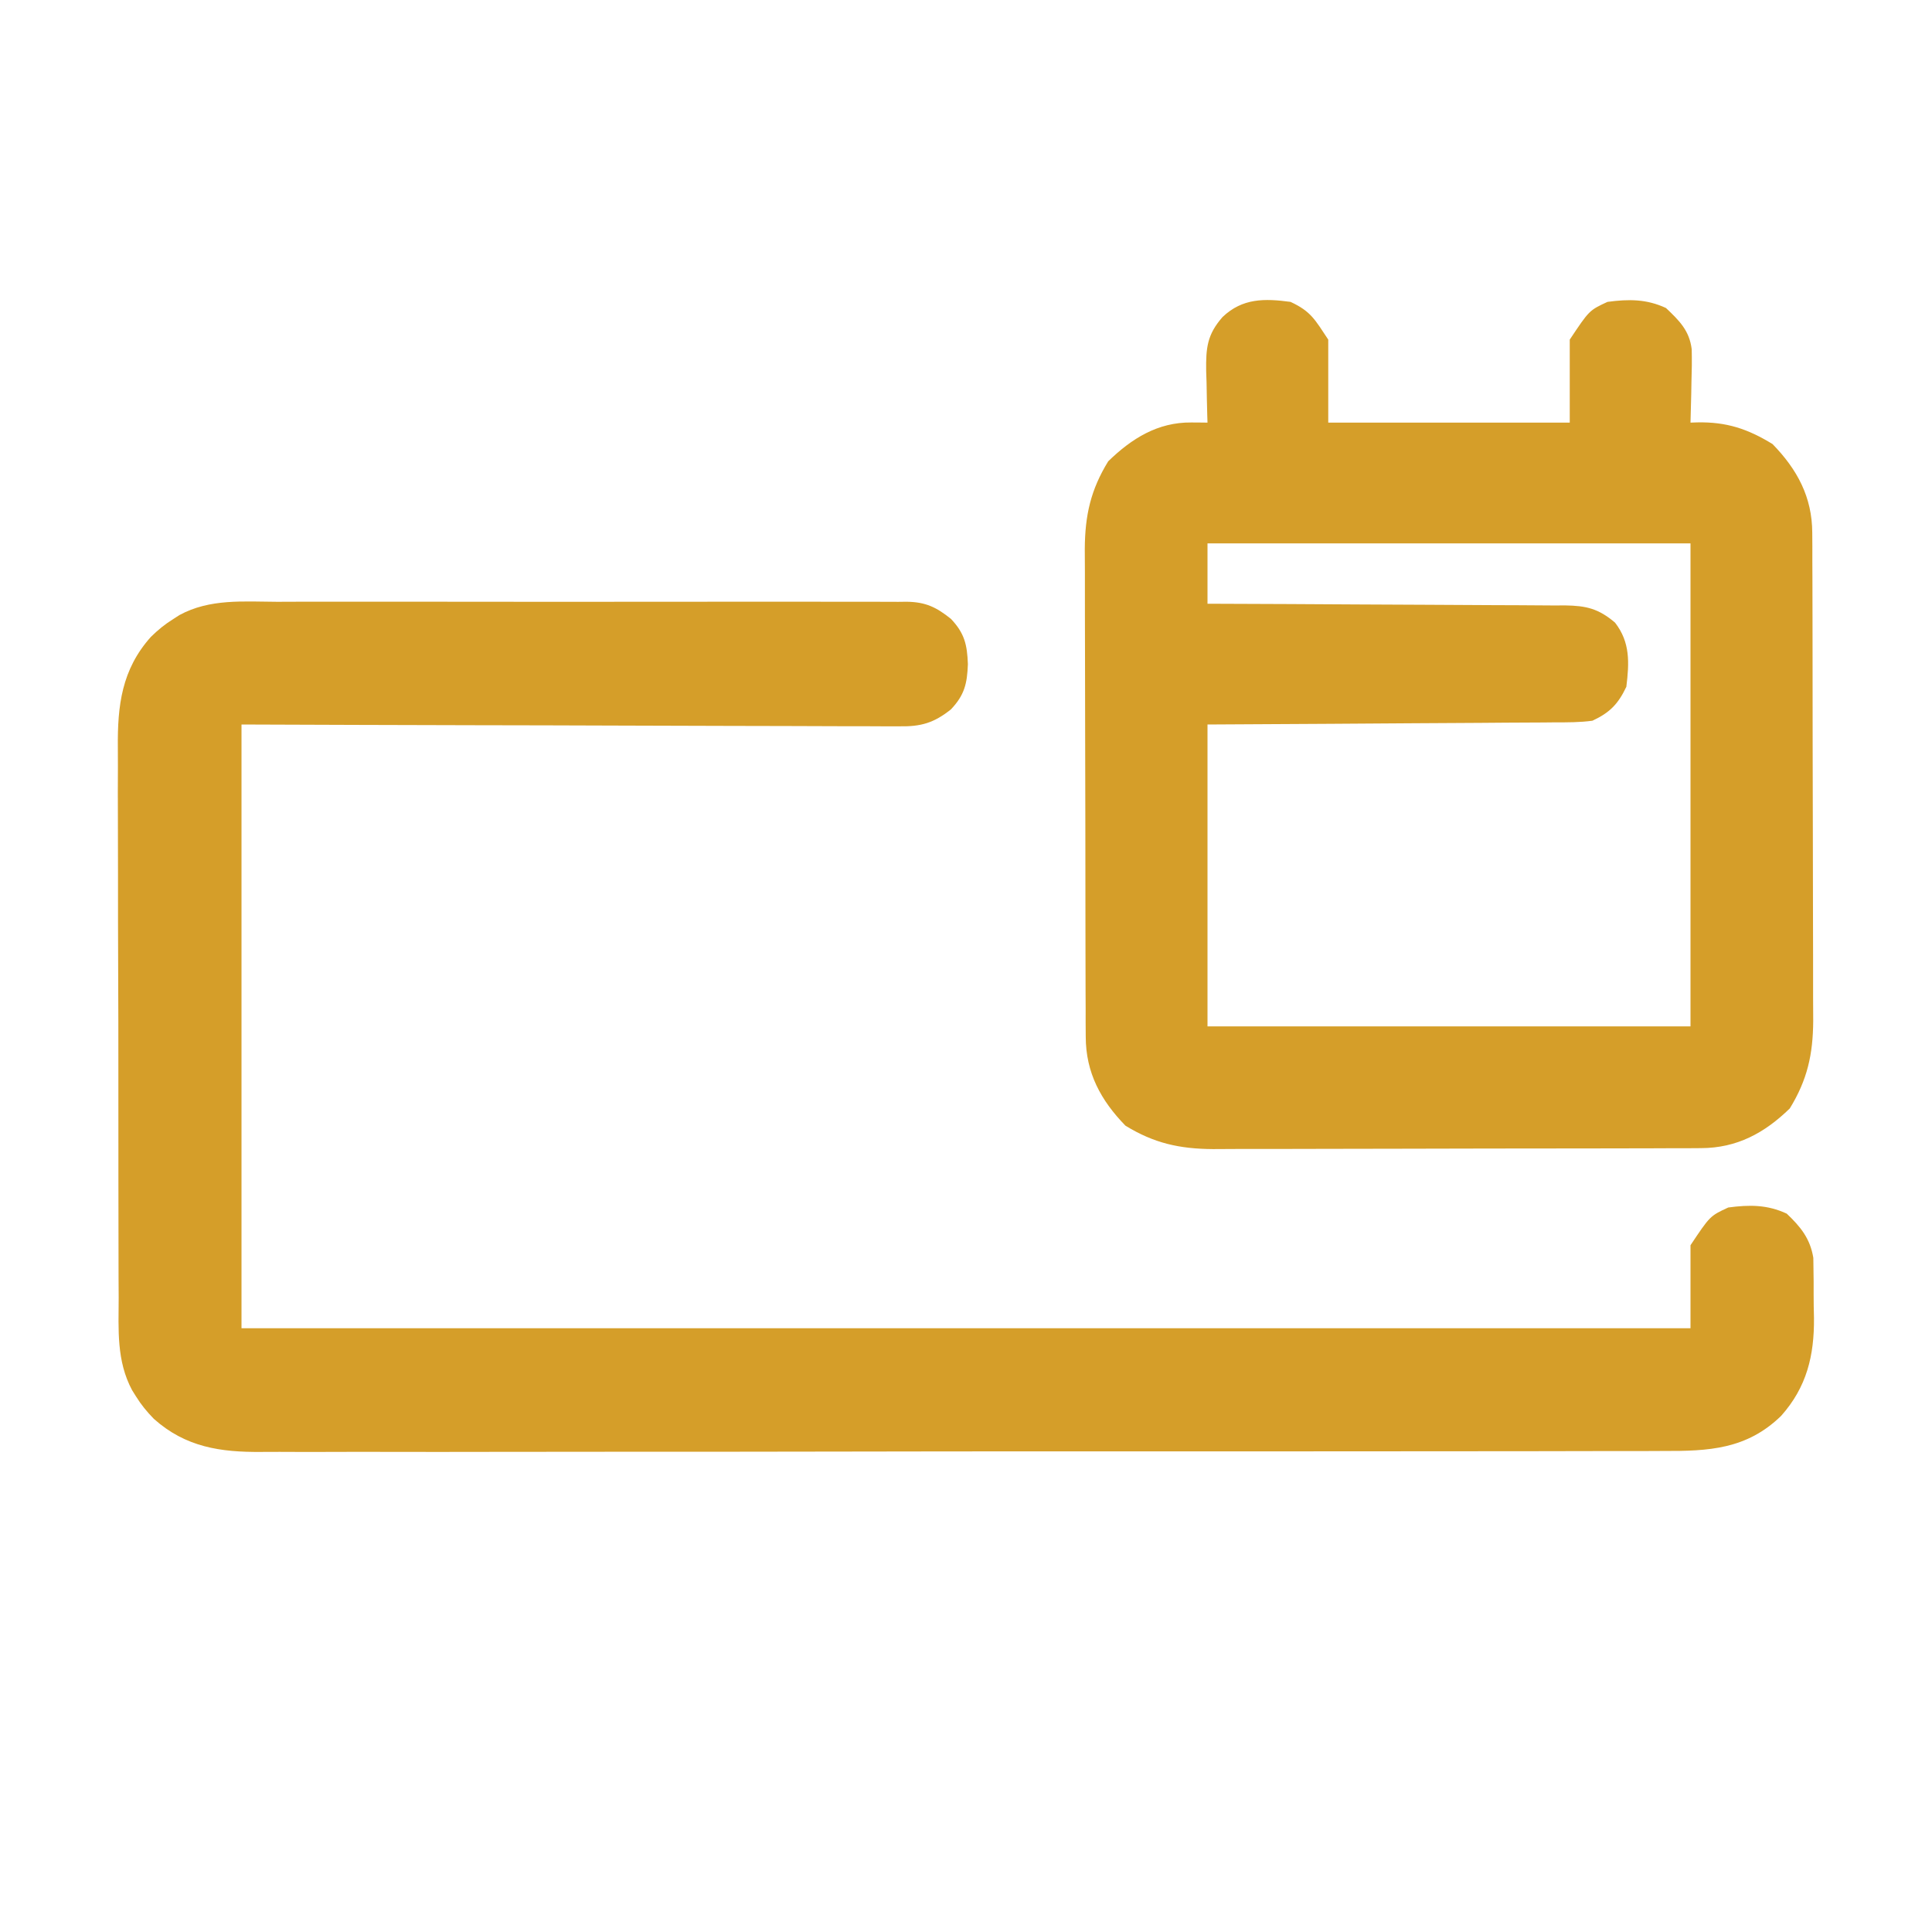
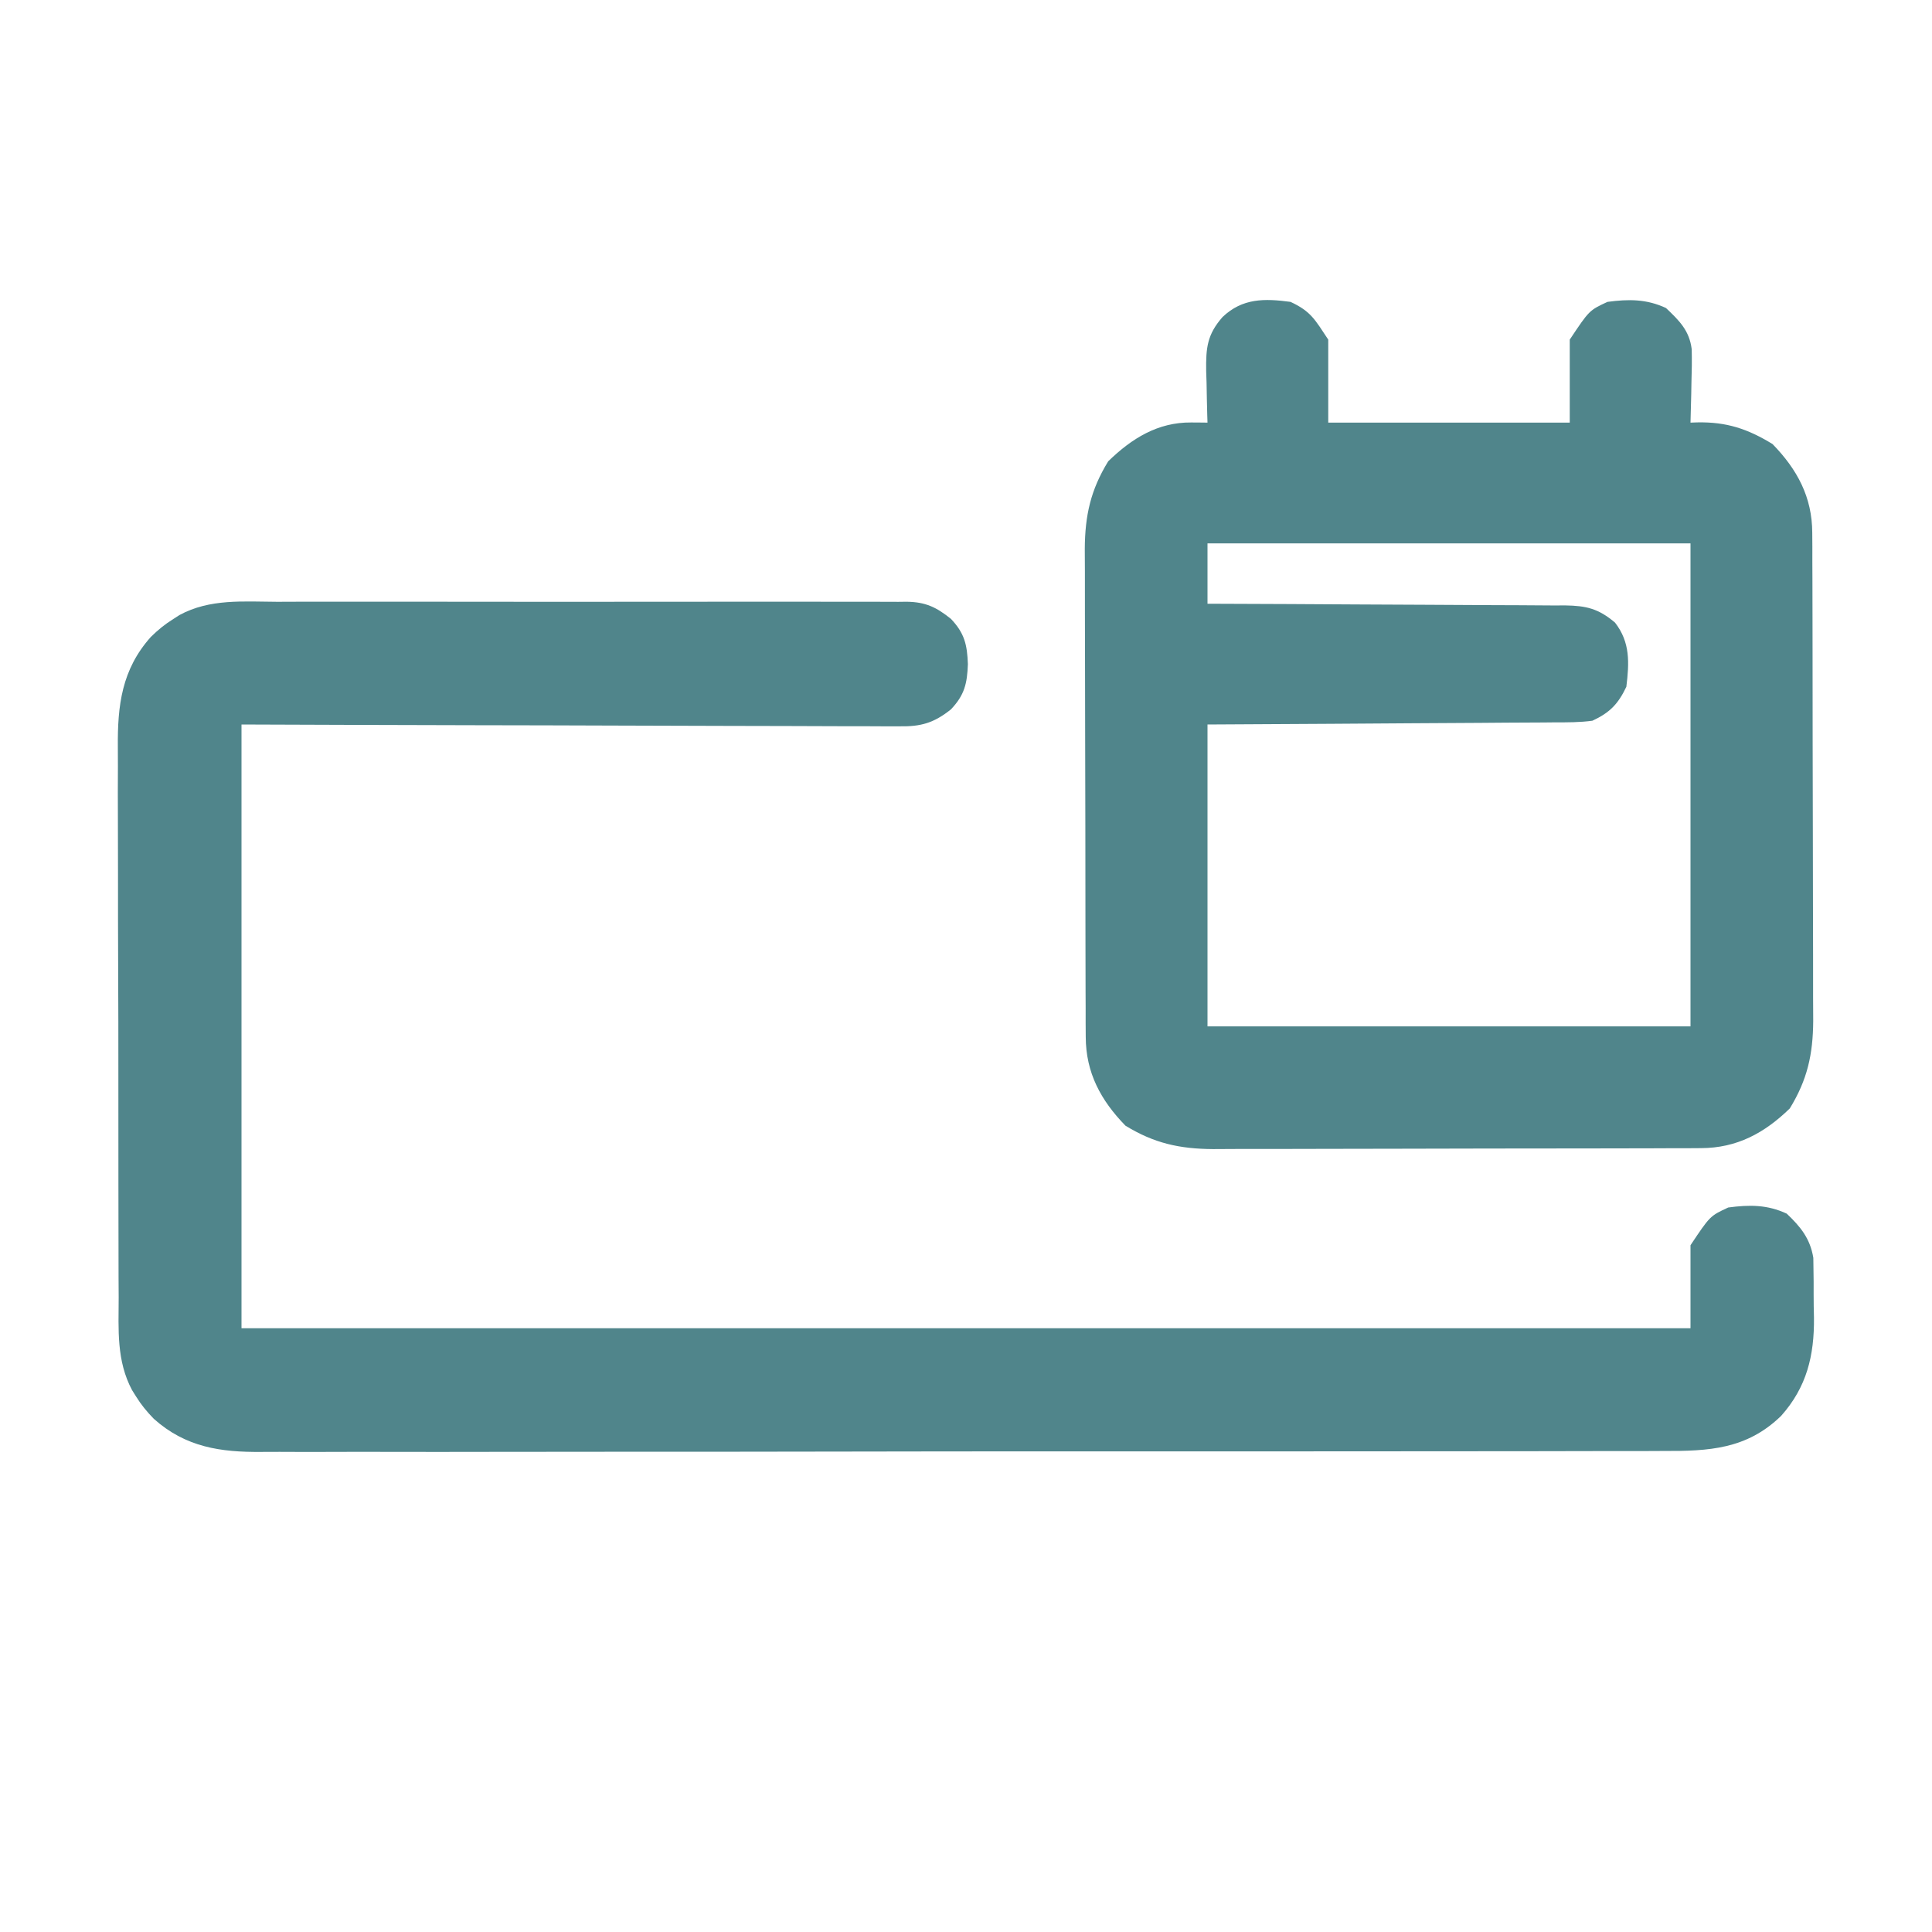
<svg xmlns="http://www.w3.org/2000/svg" version="1.1" width="512" height="512">
-   <path d="M0 0 C1.873 -0.005 3.747 -0.013 5.62 -0.021 C10.688 -0.039 15.756 -0.032 20.824 -0.02 C26.134 -0.01 31.444 -0.019 36.755 -0.025 C45.668 -0.033 54.581 -0.023 63.494 -0.004 C73.795 0.018 84.096 0.011 94.398 -0.011 C103.251 -0.029 112.104 -0.032 120.956 -0.021 C126.241 -0.015 131.524 -0.014 136.809 -0.028 C141.774 -0.039 146.738 -0.031 151.704 -0.008 C153.525 -0.003 155.346 -0.004 157.167 -0.013 C159.655 -0.024 162.141 -0.01 164.628 0.01 C165.708 -0.004 165.708 -0.004 166.809 -0.017 C171.837 0.061 174.647 1.401 178.54 4.518 C182.169 8.337 182.85 11.4 183.04 16.518 C182.85 21.635 182.169 24.698 178.54 28.518 C174.005 32.127 170.581 33.094 164.909 32.999 C163.787 33.004 163.787 33.004 162.642 33.009 C160.145 33.016 157.649 32.994 155.152 32.972 C153.358 32.971 151.564 32.971 149.77 32.973 C144.907 32.975 140.044 32.951 135.181 32.923 C130.096 32.898 125.011 32.896 119.926 32.891 C110.3 32.879 100.674 32.846 91.049 32.806 C78.039 32.753 65.029 32.731 52.02 32.708 C31.526 32.67 11.034 32.59 -9.46 32.518 C-9.46 85.318 -9.46 138.118 -9.46 192.518 C117.26 192.518 243.98 192.518 374.54 192.518 C374.54 185.258 374.54 177.998 374.54 170.518 C379.713 162.759 379.713 162.759 384.54 160.518 C390.14 159.764 394.875 159.745 400.04 162.143 C403.732 165.65 406.248 168.744 407.09 173.854 C407.189 180.75 407.189 180.75 407.172 183.556 C407.165 185.618 407.212 187.675 407.263 189.736 C407.359 199.748 405.351 208.13 398.545 215.752 C389.436 224.602 379.387 225.102 367.277 225.039 C365.62 225.045 363.962 225.053 362.305 225.062 C357.765 225.083 353.225 225.078 348.685 225.07 C343.783 225.065 338.881 225.083 333.979 225.098 C324.381 225.123 314.783 225.127 305.185 225.122 C297.382 225.119 289.579 225.122 281.776 225.131 C280.665 225.132 279.554 225.133 278.41 225.134 C276.153 225.137 273.896 225.139 271.638 225.142 C250.475 225.163 229.312 225.159 208.149 225.147 C188.797 225.137 169.445 225.159 150.093 225.197 C130.214 225.236 110.334 225.252 90.455 225.245 C79.297 225.241 68.14 225.246 56.983 225.274 C47.484 225.298 37.985 225.301 28.486 225.277 C23.642 225.265 18.799 225.263 13.955 225.287 C9.515 225.308 5.076 225.302 0.636 225.274 C-0.965 225.269 -2.566 225.274 -4.166 225.29 C-14.992 225.391 -24.267 224.053 -32.692 216.522 C-34.583 214.578 -36.026 212.829 -37.46 210.518 C-37.79 209.989 -38.121 209.461 -38.462 208.916 C-42.614 201.153 -42.037 192.895 -42.009 184.346 C-42.018 182.611 -42.028 180.875 -42.04 179.14 C-42.067 174.445 -42.068 169.751 -42.063 165.057 C-42.061 161.128 -42.071 157.2 -42.08 153.271 C-42.102 143.997 -42.103 134.722 -42.091 125.448 C-42.079 115.903 -42.104 106.359 -42.146 96.814 C-42.182 88.599 -42.193 80.384 -42.187 72.168 C-42.183 67.271 -42.188 62.374 -42.216 57.476 C-42.242 52.867 -42.238 48.259 -42.212 43.65 C-42.207 41.966 -42.212 40.283 -42.229 38.6 C-42.33 27.489 -41.22 17.951 -33.465 9.289 C-31.521 7.394 -29.773 5.953 -27.46 4.518 C-26.946 4.186 -26.433 3.855 -25.904 3.514 C-17.862 -0.869 -8.883 -0.043 0 0 Z " fill="#D59E29" transform="translate(73.45972,159.4824)" />
-   <path d="M0 0 C5.452 2.531 6.476 4.714 10 10 C10 17.26 10 24.52 10 32 C31.12 32 52.24 32 74 32 C74 24.74 74 17.48 74 10 C79.172 2.241 79.172 2.241 84 0 C89.6 -0.754 94.335 -0.773 99.5 1.625 C103.065 5.012 105.696 7.585 106.32 12.548 C106.393 15.5 106.349 18.424 106.25 21.375 C106.232 22.397 106.214 23.419 106.195 24.473 C106.148 26.983 106.083 29.491 106 32 C106.589 31.98 107.178 31.959 107.784 31.938 C115.525 31.783 121.14 33.631 127.75 37.688 C134.284 44.403 138.237 51.71 138.267 61.197 C138.28 63.03 138.28 63.03 138.293 64.901 C138.293 66.242 138.292 67.583 138.291 68.925 C138.297 70.348 138.303 71.771 138.311 73.194 C138.329 77.05 138.333 80.905 138.335 84.761 C138.336 87.173 138.34 89.586 138.346 91.998 C138.364 100.426 138.372 108.854 138.371 117.281 C138.369 125.119 138.39 132.957 138.422 140.794 C138.448 147.538 138.459 154.281 138.458 161.024 C138.457 165.045 138.463 169.066 138.484 173.087 C138.504 176.873 138.503 180.658 138.489 184.444 C138.486 186.482 138.503 188.519 138.52 190.557 C138.46 199.437 136.966 206.167 132.312 213.75 C125.597 220.284 118.29 224.237 108.803 224.267 C106.97 224.28 106.97 224.28 105.099 224.293 C103.758 224.293 102.417 224.292 101.075 224.291 C99.652 224.297 98.229 224.303 96.806 224.311 C92.95 224.329 89.095 224.333 85.239 224.335 C82.827 224.336 80.414 224.34 78.002 224.346 C69.574 224.364 61.146 224.372 52.719 224.371 C44.881 224.369 37.043 224.39 29.206 224.422 C22.462 224.448 15.719 224.459 8.976 224.458 C4.955 224.457 0.934 224.463 -3.087 224.484 C-6.873 224.504 -10.658 224.503 -14.444 224.489 C-16.482 224.486 -18.519 224.503 -20.557 224.52 C-29.437 224.46 -36.167 222.966 -43.75 218.312 C-50.284 211.597 -54.237 204.29 -54.267 194.803 C-54.276 193.581 -54.284 192.359 -54.293 191.099 C-54.293 189.758 -54.292 188.417 -54.291 187.075 C-54.297 185.652 -54.303 184.229 -54.311 182.806 C-54.329 178.95 -54.333 175.095 -54.335 171.239 C-54.336 168.827 -54.34 166.414 -54.346 164.002 C-54.364 155.574 -54.372 147.146 -54.371 138.719 C-54.369 130.881 -54.39 123.043 -54.422 115.206 C-54.448 108.462 -54.459 101.719 -54.458 94.976 C-54.457 90.955 -54.463 86.934 -54.484 82.913 C-54.504 79.127 -54.503 75.342 -54.489 71.556 C-54.486 69.518 -54.503 67.481 -54.52 65.443 C-54.46 56.563 -52.966 49.833 -48.312 42.25 C-42.076 36.182 -35.158 31.881 -26.312 31.961 C-25.1 31.969 -25.1 31.969 -23.863 31.978 C-23.248 31.985 -22.634 31.993 -22 32 C-22.021 31.365 -22.042 30.73 -22.063 30.076 C-22.147 27.176 -22.199 24.276 -22.25 21.375 C-22.284 20.376 -22.317 19.377 -22.352 18.348 C-22.433 12.188 -22.113 8.684 -18 4 C-12.729 -1.008 -6.892 -0.928 0 0 Z M-22 64 C-22 69.28 -22 74.56 -22 80 C-20.103 80.005 -20.103 80.005 -18.168 80.011 C-6.25 80.048 5.668 80.106 17.587 80.184 C23.714 80.223 29.841 80.256 35.968 80.271 C41.882 80.286 47.795 80.321 53.708 80.368 C55.964 80.383 58.22 80.391 60.476 80.392 C63.636 80.394 66.795 80.421 69.956 80.454 C70.888 80.449 71.82 80.444 72.78 80.439 C78.344 80.528 81.601 81.261 86 85 C90.056 90.223 89.774 95.653 89 102 C86.828 106.585 84.571 108.889 80 111 C76.691 111.45 73.405 111.437 70.069 111.432 C69.073 111.443 68.078 111.453 67.052 111.463 C63.768 111.493 60.484 111.503 57.199 111.512 C54.919 111.529 52.64 111.547 50.36 111.566 C44.365 111.614 38.369 111.643 32.373 111.67 C25.177 111.705 17.981 111.762 10.785 111.815 C-0.143 111.893 -11.072 111.944 -22 112 C-22 138.4 -22 164.8 -22 192 C20.24 192 62.48 192 106 192 C106 149.76 106 107.52 106 64 C63.76 64 21.52 64 -22 64 Z " fill="#D59E29" transform="translate(342,80)" />
+   <path d="M0 0 C1.873 -0.005 3.747 -0.013 5.62 -0.021 C10.688 -0.039 15.756 -0.032 20.824 -0.02 C26.134 -0.01 31.444 -0.019 36.755 -0.025 C45.668 -0.033 54.581 -0.023 63.494 -0.004 C73.795 0.018 84.096 0.011 94.398 -0.011 C103.251 -0.029 112.104 -0.032 120.956 -0.021 C126.241 -0.015 131.524 -0.014 136.809 -0.028 C141.774 -0.039 146.738 -0.031 151.704 -0.008 C153.525 -0.003 155.346 -0.004 157.167 -0.013 C159.655 -0.024 162.141 -0.01 164.628 0.01 C165.708 -0.004 165.708 -0.004 166.809 -0.017 C171.837 0.061 174.647 1.401 178.54 4.518 C182.169 8.337 182.85 11.4 183.04 16.518 C182.85 21.635 182.169 24.698 178.54 28.518 C174.005 32.127 170.581 33.094 164.909 32.999 C163.787 33.004 163.787 33.004 162.642 33.009 C160.145 33.016 157.649 32.994 155.152 32.972 C153.358 32.971 151.564 32.971 149.77 32.973 C144.907 32.975 140.044 32.951 135.181 32.923 C130.096 32.898 125.011 32.896 119.926 32.891 C110.3 32.879 100.674 32.846 91.049 32.806 C78.039 32.753 65.029 32.731 52.02 32.708 C31.526 32.67 11.034 32.59 -9.46 32.518 C-9.46 85.318 -9.46 138.118 -9.46 192.518 C117.26 192.518 243.98 192.518 374.54 192.518 C374.54 185.258 374.54 177.998 374.54 170.518 C379.713 162.759 379.713 162.759 384.54 160.518 C390.14 159.764 394.875 159.745 400.04 162.143 C403.732 165.65 406.248 168.744 407.09 173.854 C407.189 180.75 407.189 180.75 407.172 183.556 C407.165 185.618 407.212 187.675 407.263 189.736 C407.359 199.748 405.351 208.13 398.545 215.752 C389.436 224.602 379.387 225.102 367.277 225.039 C365.62 225.045 363.962 225.053 362.305 225.062 C357.765 225.083 353.225 225.078 348.685 225.07 C343.783 225.065 338.881 225.083 333.979 225.098 C324.381 225.123 314.783 225.127 305.185 225.122 C297.382 225.119 289.579 225.122 281.776 225.131 C280.665 225.132 279.554 225.133 278.41 225.134 C276.153 225.137 273.896 225.139 271.638 225.142 C250.475 225.163 229.312 225.159 208.149 225.147 C188.797 225.137 169.445 225.159 150.093 225.197 C130.214 225.236 110.334 225.252 90.455 225.245 C79.297 225.241 68.14 225.246 56.983 225.274 C47.484 225.298 37.985 225.301 28.486 225.277 C23.642 225.265 18.799 225.263 13.955 225.287 C9.515 225.308 5.076 225.302 0.636 225.274 C-0.965 225.269 -2.566 225.274 -4.166 225.29 C-14.992 225.391 -24.267 224.053 -32.692 216.522 C-34.583 214.578 -36.026 212.829 -37.46 210.518 C-37.79 209.989 -38.121 209.461 -38.462 208.916 C-42.614 201.153 -42.037 192.895 -42.009 184.346 C-42.018 182.611 -42.028 180.875 -42.04 179.14 C-42.067 174.445 -42.068 169.751 -42.063 165.057 C-42.061 161.128 -42.071 157.2 -42.08 153.271 C-42.102 143.997 -42.103 134.722 -42.091 125.448 C-42.079 115.903 -42.104 106.359 -42.146 96.814 C-42.182 88.599 -42.193 80.384 -42.187 72.168 C-42.183 67.271 -42.188 62.374 -42.216 57.476 C-42.242 52.867 -42.238 48.259 -42.212 43.65 C-42.207 41.966 -42.212 40.283 -42.229 38.6 C-42.33 27.489 -41.22 17.951 -33.465 9.289 C-31.521 7.394 -29.773 5.953 -27.46 4.518 C-26.946 4.186 -26.433 3.855 -25.904 3.514 C-17.862 -0.869 -8.883 -0.043 0 0 Z " fill="#50858B" transform="translate(73.45972,159.4824)" />
+   <path d="M0 0 C5.452 2.531 6.476 4.714 10 10 C10 17.26 10 24.52 10 32 C31.12 32 52.24 32 74 32 C74 24.74 74 17.48 74 10 C79.172 2.241 79.172 2.241 84 0 C89.6 -0.754 94.335 -0.773 99.5 1.625 C103.065 5.012 105.696 7.585 106.32 12.548 C106.393 15.5 106.349 18.424 106.25 21.375 C106.232 22.397 106.214 23.419 106.195 24.473 C106.148 26.983 106.083 29.491 106 32 C106.589 31.98 107.178 31.959 107.784 31.938 C115.525 31.783 121.14 33.631 127.75 37.688 C134.284 44.403 138.237 51.71 138.267 61.197 C138.28 63.03 138.28 63.03 138.293 64.901 C138.293 66.242 138.292 67.583 138.291 68.925 C138.297 70.348 138.303 71.771 138.311 73.194 C138.329 77.05 138.333 80.905 138.335 84.761 C138.336 87.173 138.34 89.586 138.346 91.998 C138.364 100.426 138.372 108.854 138.371 117.281 C138.369 125.119 138.39 132.957 138.422 140.794 C138.448 147.538 138.459 154.281 138.458 161.024 C138.457 165.045 138.463 169.066 138.484 173.087 C138.504 176.873 138.503 180.658 138.489 184.444 C138.486 186.482 138.503 188.519 138.52 190.557 C138.46 199.437 136.966 206.167 132.312 213.75 C125.597 220.284 118.29 224.237 108.803 224.267 C106.97 224.28 106.97 224.28 105.099 224.293 C103.758 224.293 102.417 224.292 101.075 224.291 C99.652 224.297 98.229 224.303 96.806 224.311 C92.95 224.329 89.095 224.333 85.239 224.335 C82.827 224.336 80.414 224.34 78.002 224.346 C69.574 224.364 61.146 224.372 52.719 224.371 C44.881 224.369 37.043 224.39 29.206 224.422 C22.462 224.448 15.719 224.459 8.976 224.458 C4.955 224.457 0.934 224.463 -3.087 224.484 C-6.873 224.504 -10.658 224.503 -14.444 224.489 C-16.482 224.486 -18.519 224.503 -20.557 224.52 C-29.437 224.46 -36.167 222.966 -43.75 218.312 C-50.284 211.597 -54.237 204.29 -54.267 194.803 C-54.276 193.581 -54.284 192.359 -54.293 191.099 C-54.293 189.758 -54.292 188.417 -54.291 187.075 C-54.297 185.652 -54.303 184.229 -54.311 182.806 C-54.329 178.95 -54.333 175.095 -54.335 171.239 C-54.336 168.827 -54.34 166.414 -54.346 164.002 C-54.364 155.574 -54.372 147.146 -54.371 138.719 C-54.369 130.881 -54.39 123.043 -54.422 115.206 C-54.448 108.462 -54.459 101.719 -54.458 94.976 C-54.457 90.955 -54.463 86.934 -54.484 82.913 C-54.504 79.127 -54.503 75.342 -54.489 71.556 C-54.486 69.518 -54.503 67.481 -54.52 65.443 C-54.46 56.563 -52.966 49.833 -48.312 42.25 C-42.076 36.182 -35.158 31.881 -26.312 31.961 C-25.1 31.969 -25.1 31.969 -23.863 31.978 C-23.248 31.985 -22.634 31.993 -22 32 C-22.021 31.365 -22.042 30.73 -22.063 30.076 C-22.147 27.176 -22.199 24.276 -22.25 21.375 C-22.284 20.376 -22.317 19.377 -22.352 18.348 C-22.433 12.188 -22.113 8.684 -18 4 C-12.729 -1.008 -6.892 -0.928 0 0 Z M-22 64 C-22 69.28 -22 74.56 -22 80 C-20.103 80.005 -20.103 80.005 -18.168 80.011 C-6.25 80.048 5.668 80.106 17.587 80.184 C23.714 80.223 29.841 80.256 35.968 80.271 C41.882 80.286 47.795 80.321 53.708 80.368 C55.964 80.383 58.22 80.391 60.476 80.392 C63.636 80.394 66.795 80.421 69.956 80.454 C70.888 80.449 71.82 80.444 72.78 80.439 C78.344 80.528 81.601 81.261 86 85 C90.056 90.223 89.774 95.653 89 102 C86.828 106.585 84.571 108.889 80 111 C76.691 111.45 73.405 111.437 70.069 111.432 C69.073 111.443 68.078 111.453 67.052 111.463 C63.768 111.493 60.484 111.503 57.199 111.512 C54.919 111.529 52.64 111.547 50.36 111.566 C44.365 111.614 38.369 111.643 32.373 111.67 C25.177 111.705 17.981 111.762 10.785 111.815 C-0.143 111.893 -11.072 111.944 -22 112 C-22 138.4 -22 164.8 -22 192 C20.24 192 62.48 192 106 192 C106 149.76 106 107.52 106 64 C63.76 64 21.52 64 -22 64 Z " fill="#50858B" transform="translate(342,80)" />
</svg>
